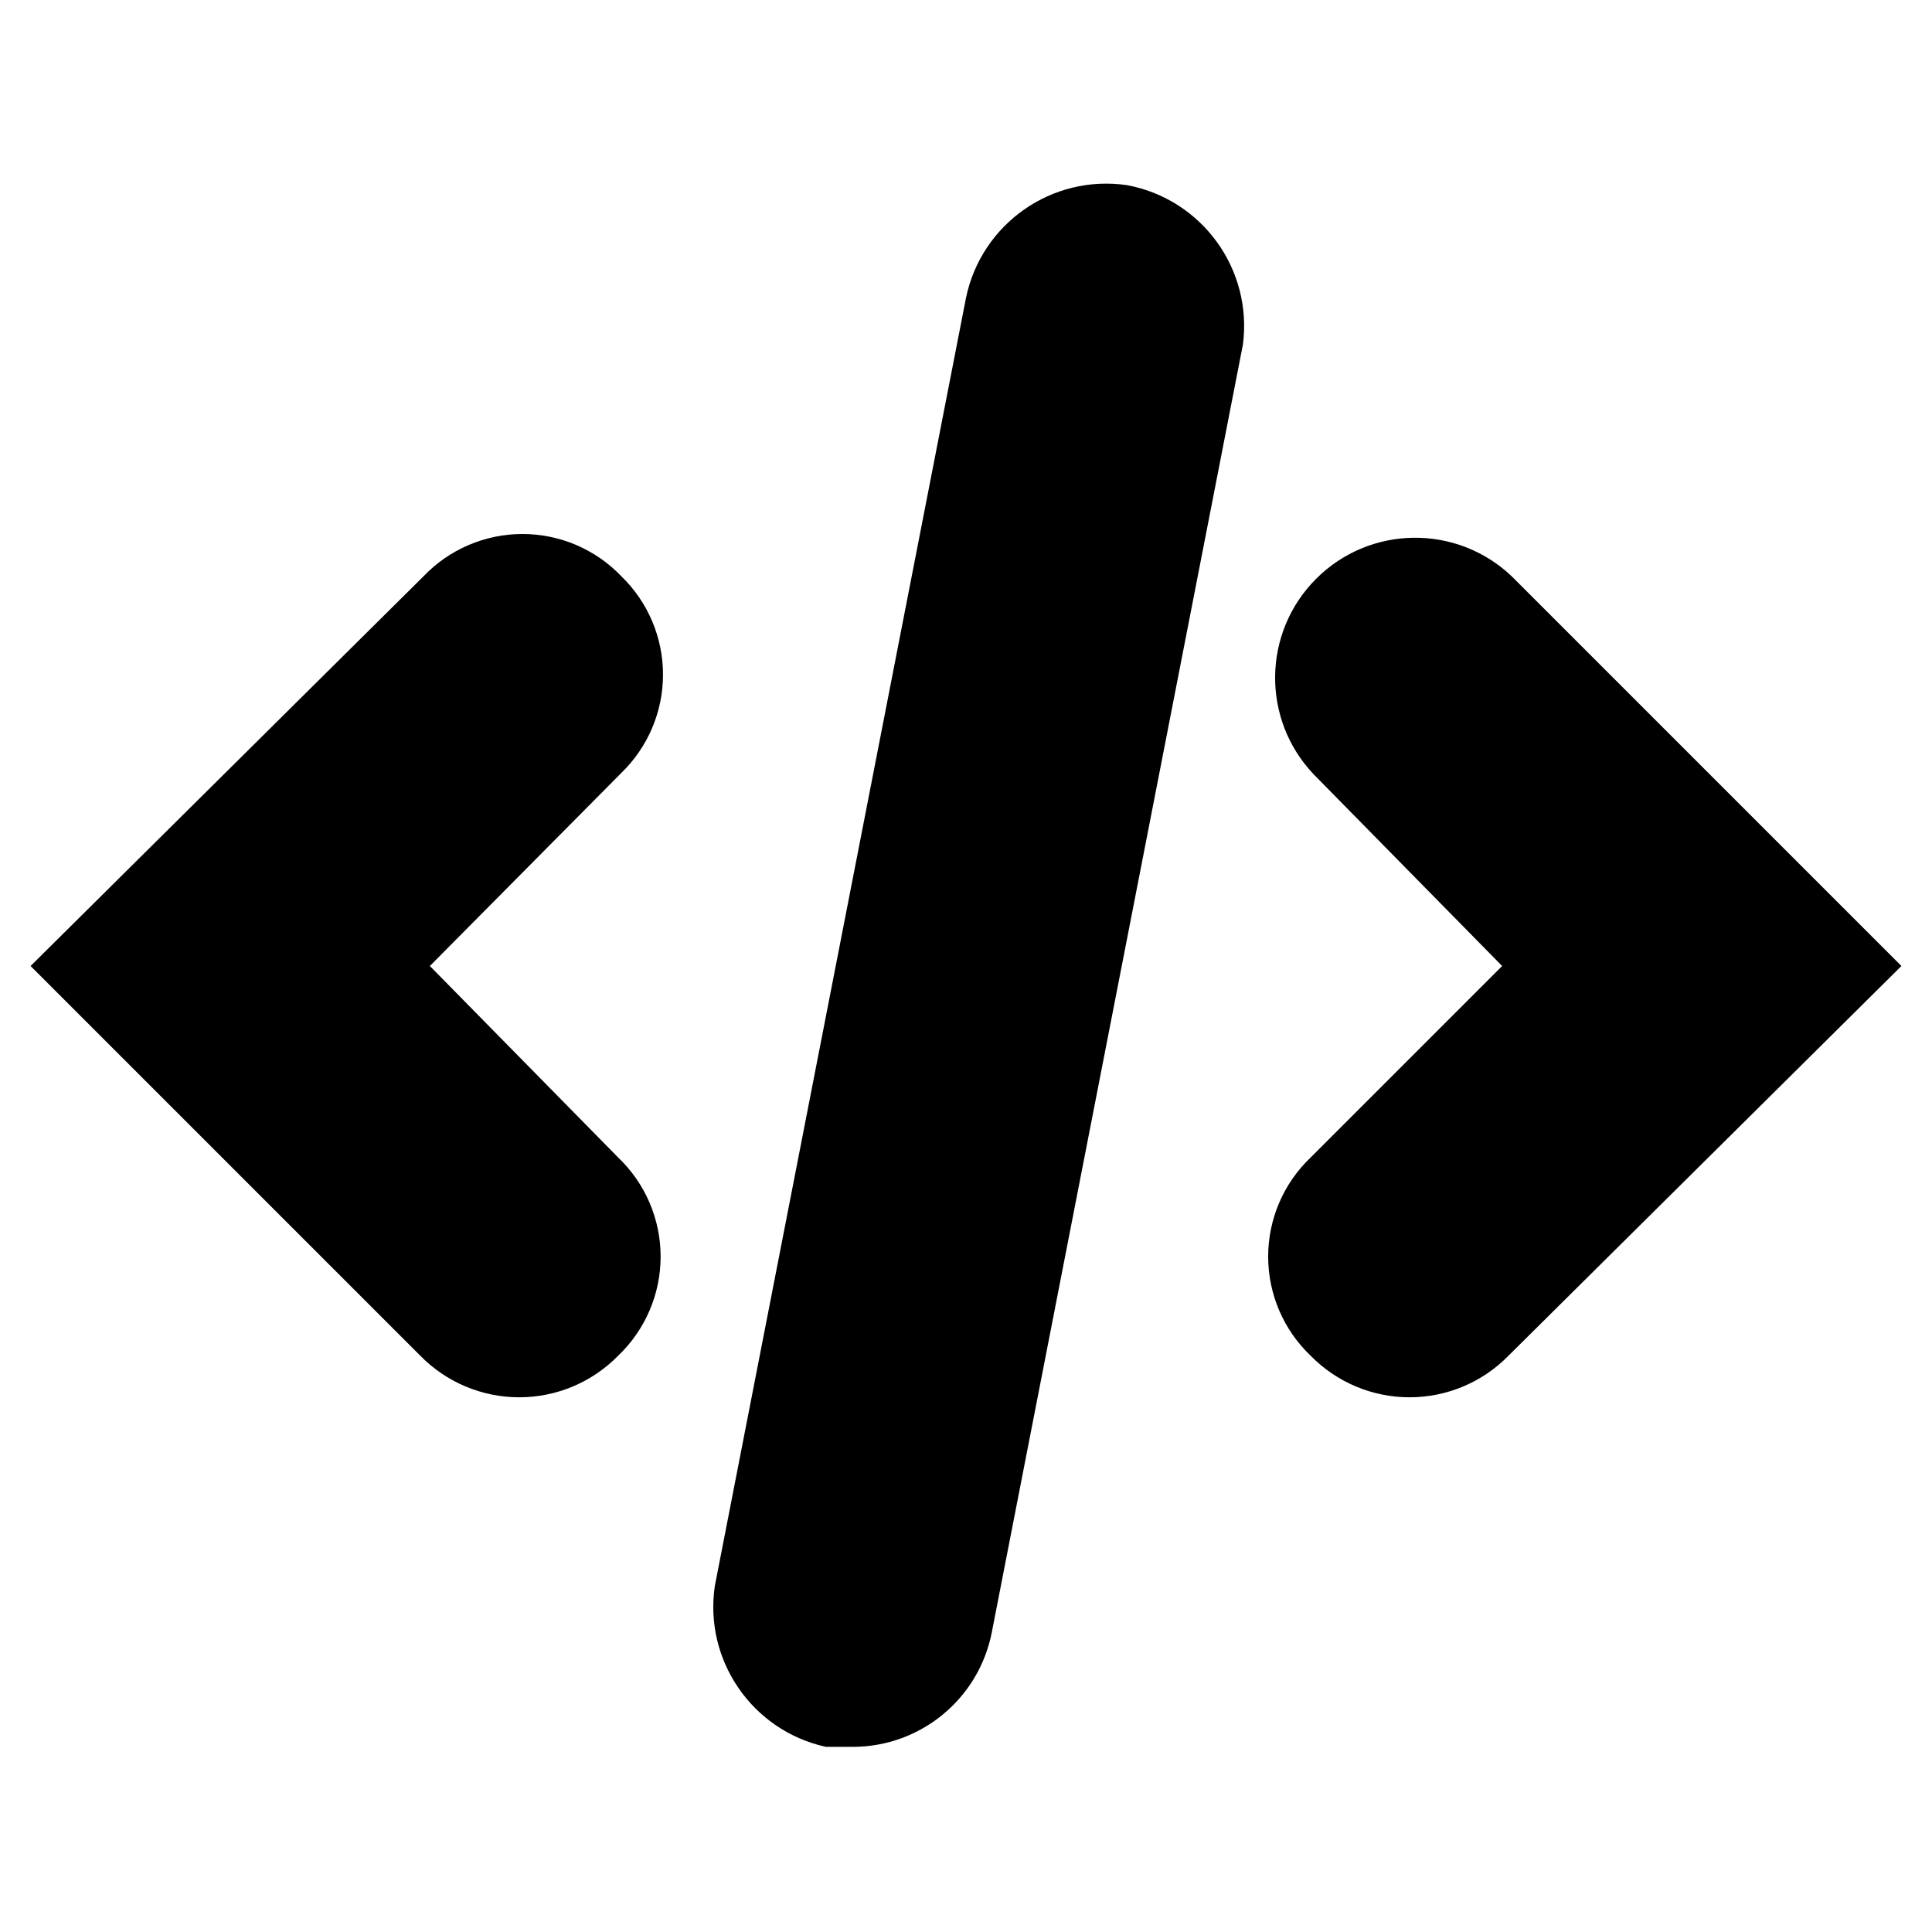
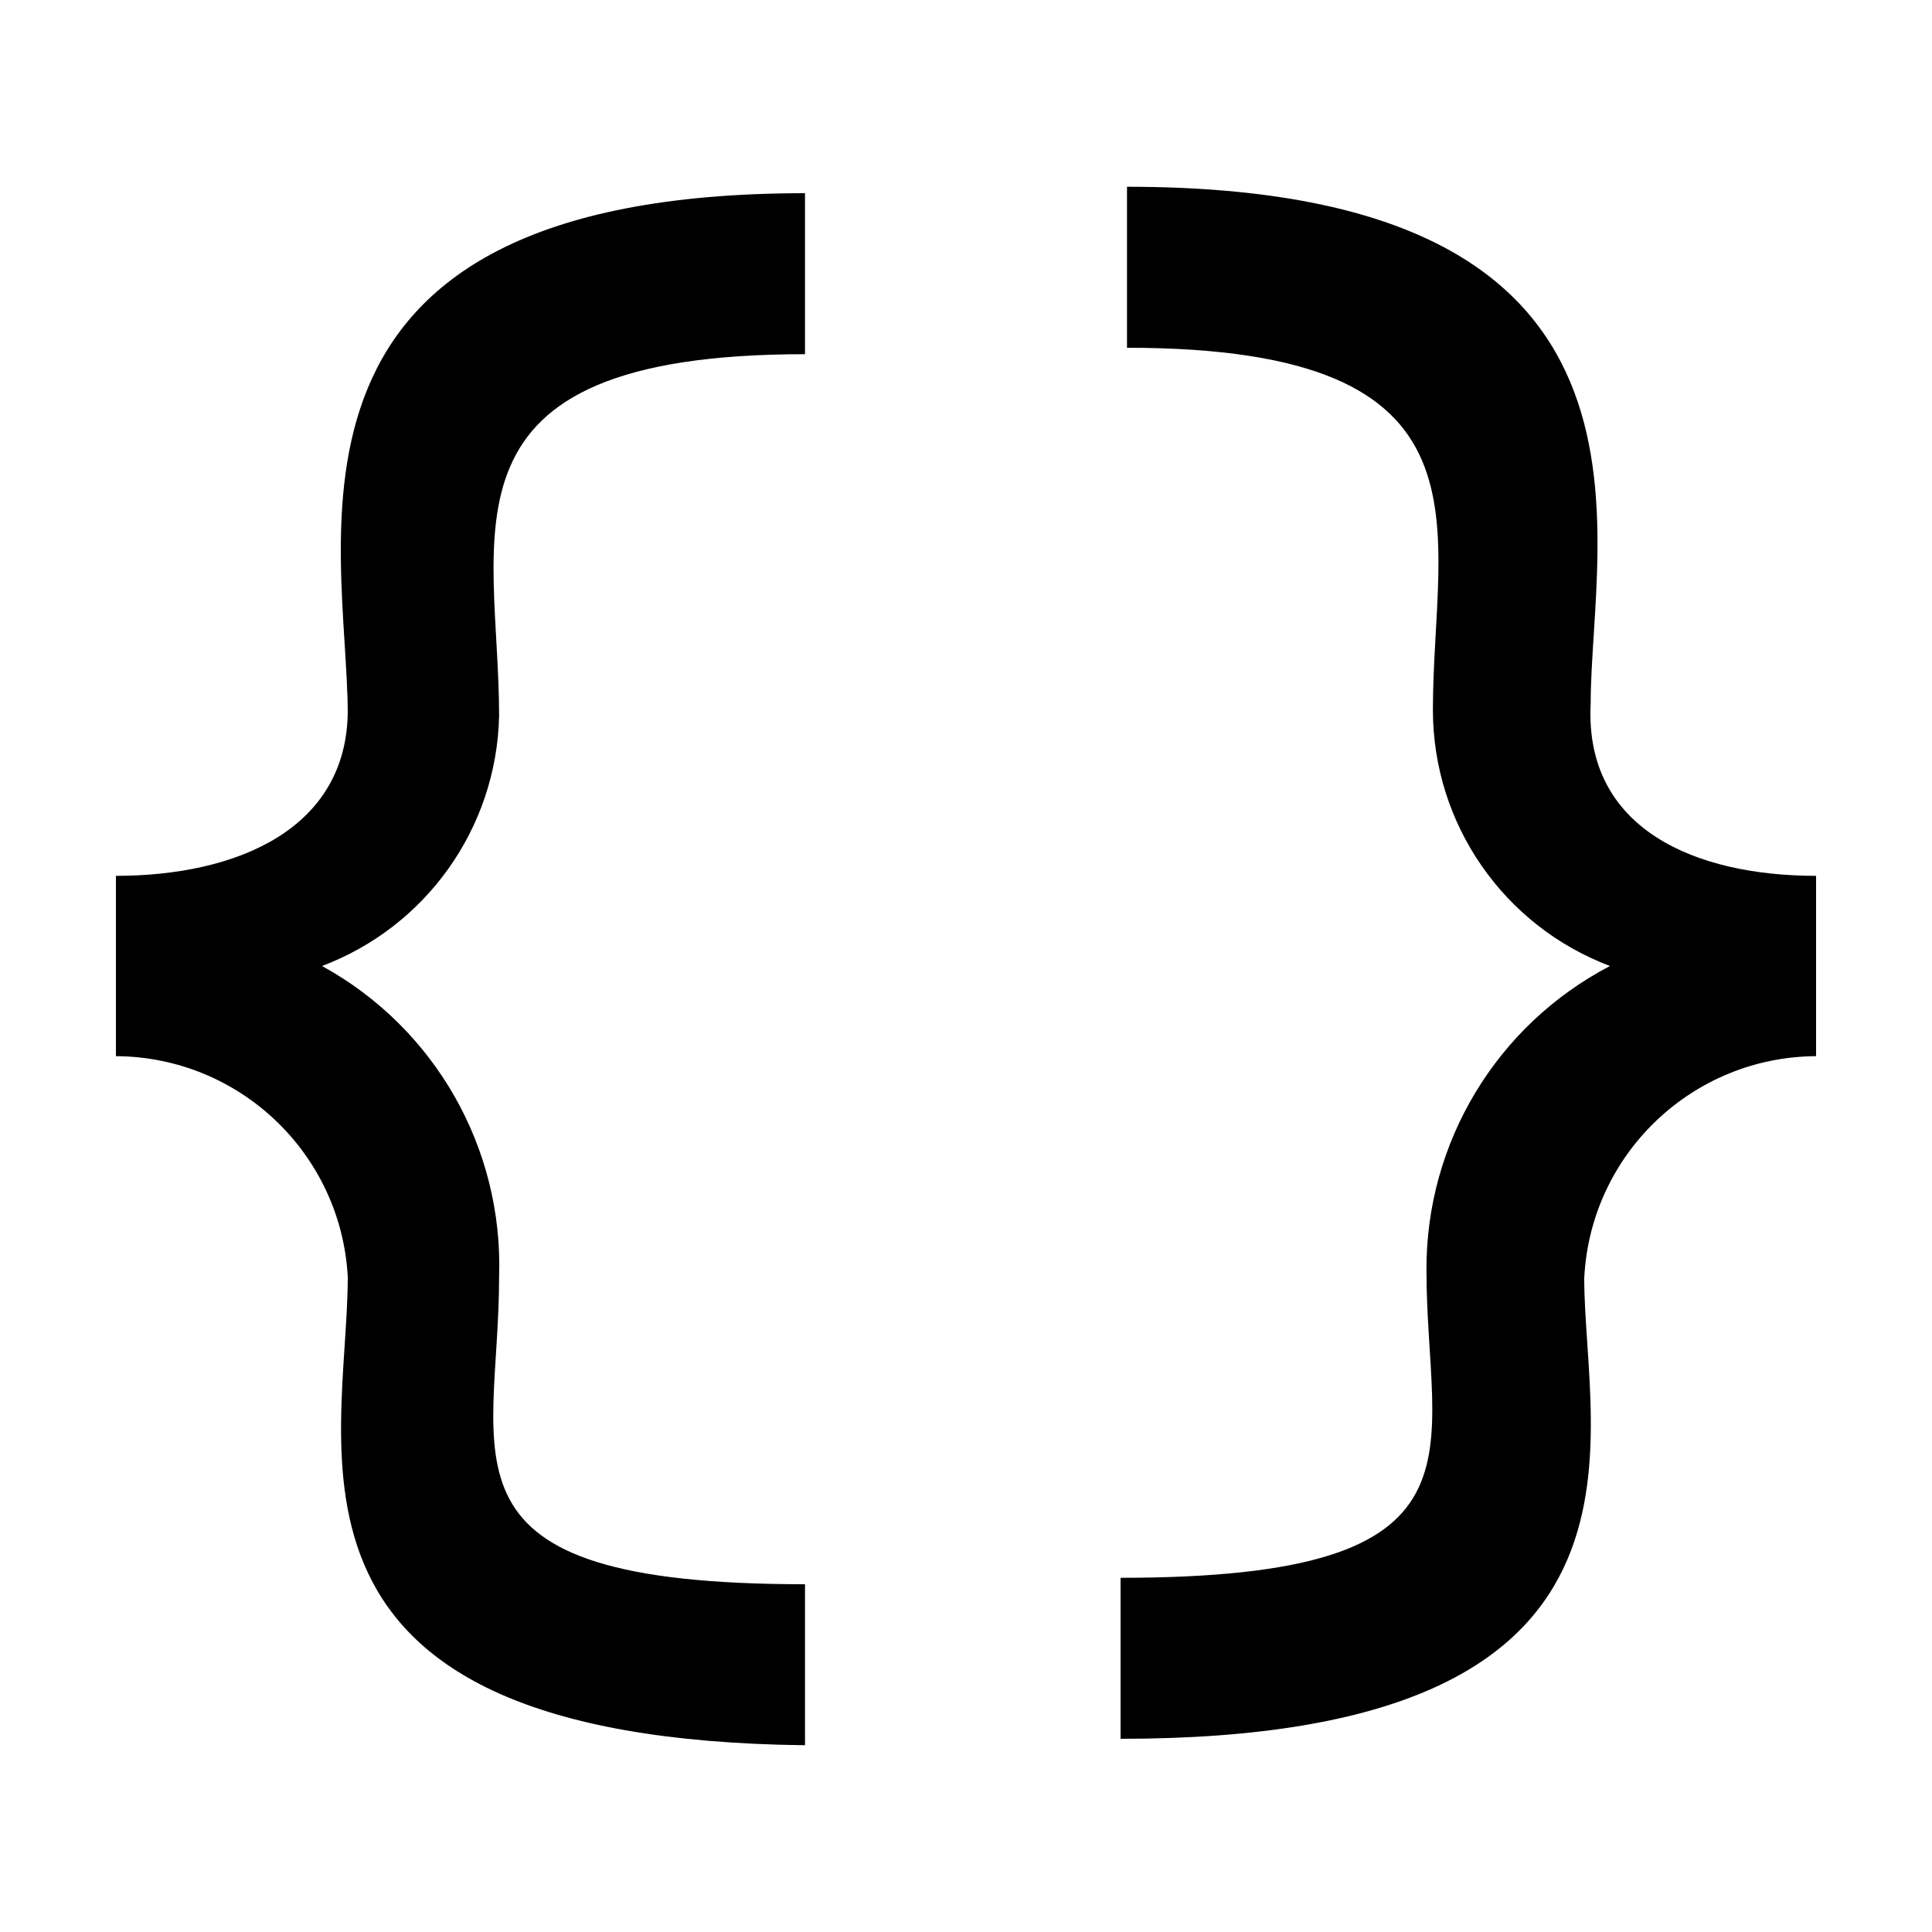
<svg xmlns="http://www.w3.org/2000/svg" viewBox="0 0 12 12">
-   <path d="M3.86,3.58a.85.85,0,0,0-1.23,0L.19,6,2.61,8.42a.86.86,0,0,0,1.23,0,.85.85,0,0,0,0-1.23L2.67,6l1.19-1.2A.85.85,0,0,0,3.86,3.58Z" />
-   <path d="M9.39,3.58A.87.87,0,0,0,8.16,4.81L9.33,6,8.14,7.19a.85.85,0,0,0,0,1.23.86.86,0,0,0,1.23,0L11.81,6Z" />
-   <path d="M7,1.15a.89.89,0,0,0-1,.7l-1.56,8a.89.89,0,0,0,.69,1h.17a.88.88,0,0,0,.86-.71l1.56-8A.89.89,0,0,0,7,1.15Z" />
+   <path d="M11.28,5.44V6.56A1.45,1.45,0,0,0,9.84,7.94c0,1,.61,2.86-2.88,2.86v-1c2.36,0,1.9-.77,1.9-1.91A2.12,2.12,0,0,1,10,6a1.7,1.7,0,0,1-1.1-1.59c0-1.14.45-2.25-1.9-2.25v-1c3.5,0,2.88,2.16,2.88,3.21C9.84,5.15,10.53,5.44,11.28,5.44Zm-9.12-1C2.16,3.36,1.54,1.2,5,1.2v1c-2.35,0-1.9,1.11-1.9,2.25A1.7,1.7,0,0,1,2,6a2.12,2.12,0,0,1,1.1,1.93c0,1.14-.46,1.91,1.9,1.91v1C1.55,10.8,2.16,9,2.16,7.93A1.45,1.45,0,0,0,.72,6.56V5.44C1.47,5.44,2.16,5.15,2.16,4.41Z" />
</svg>
